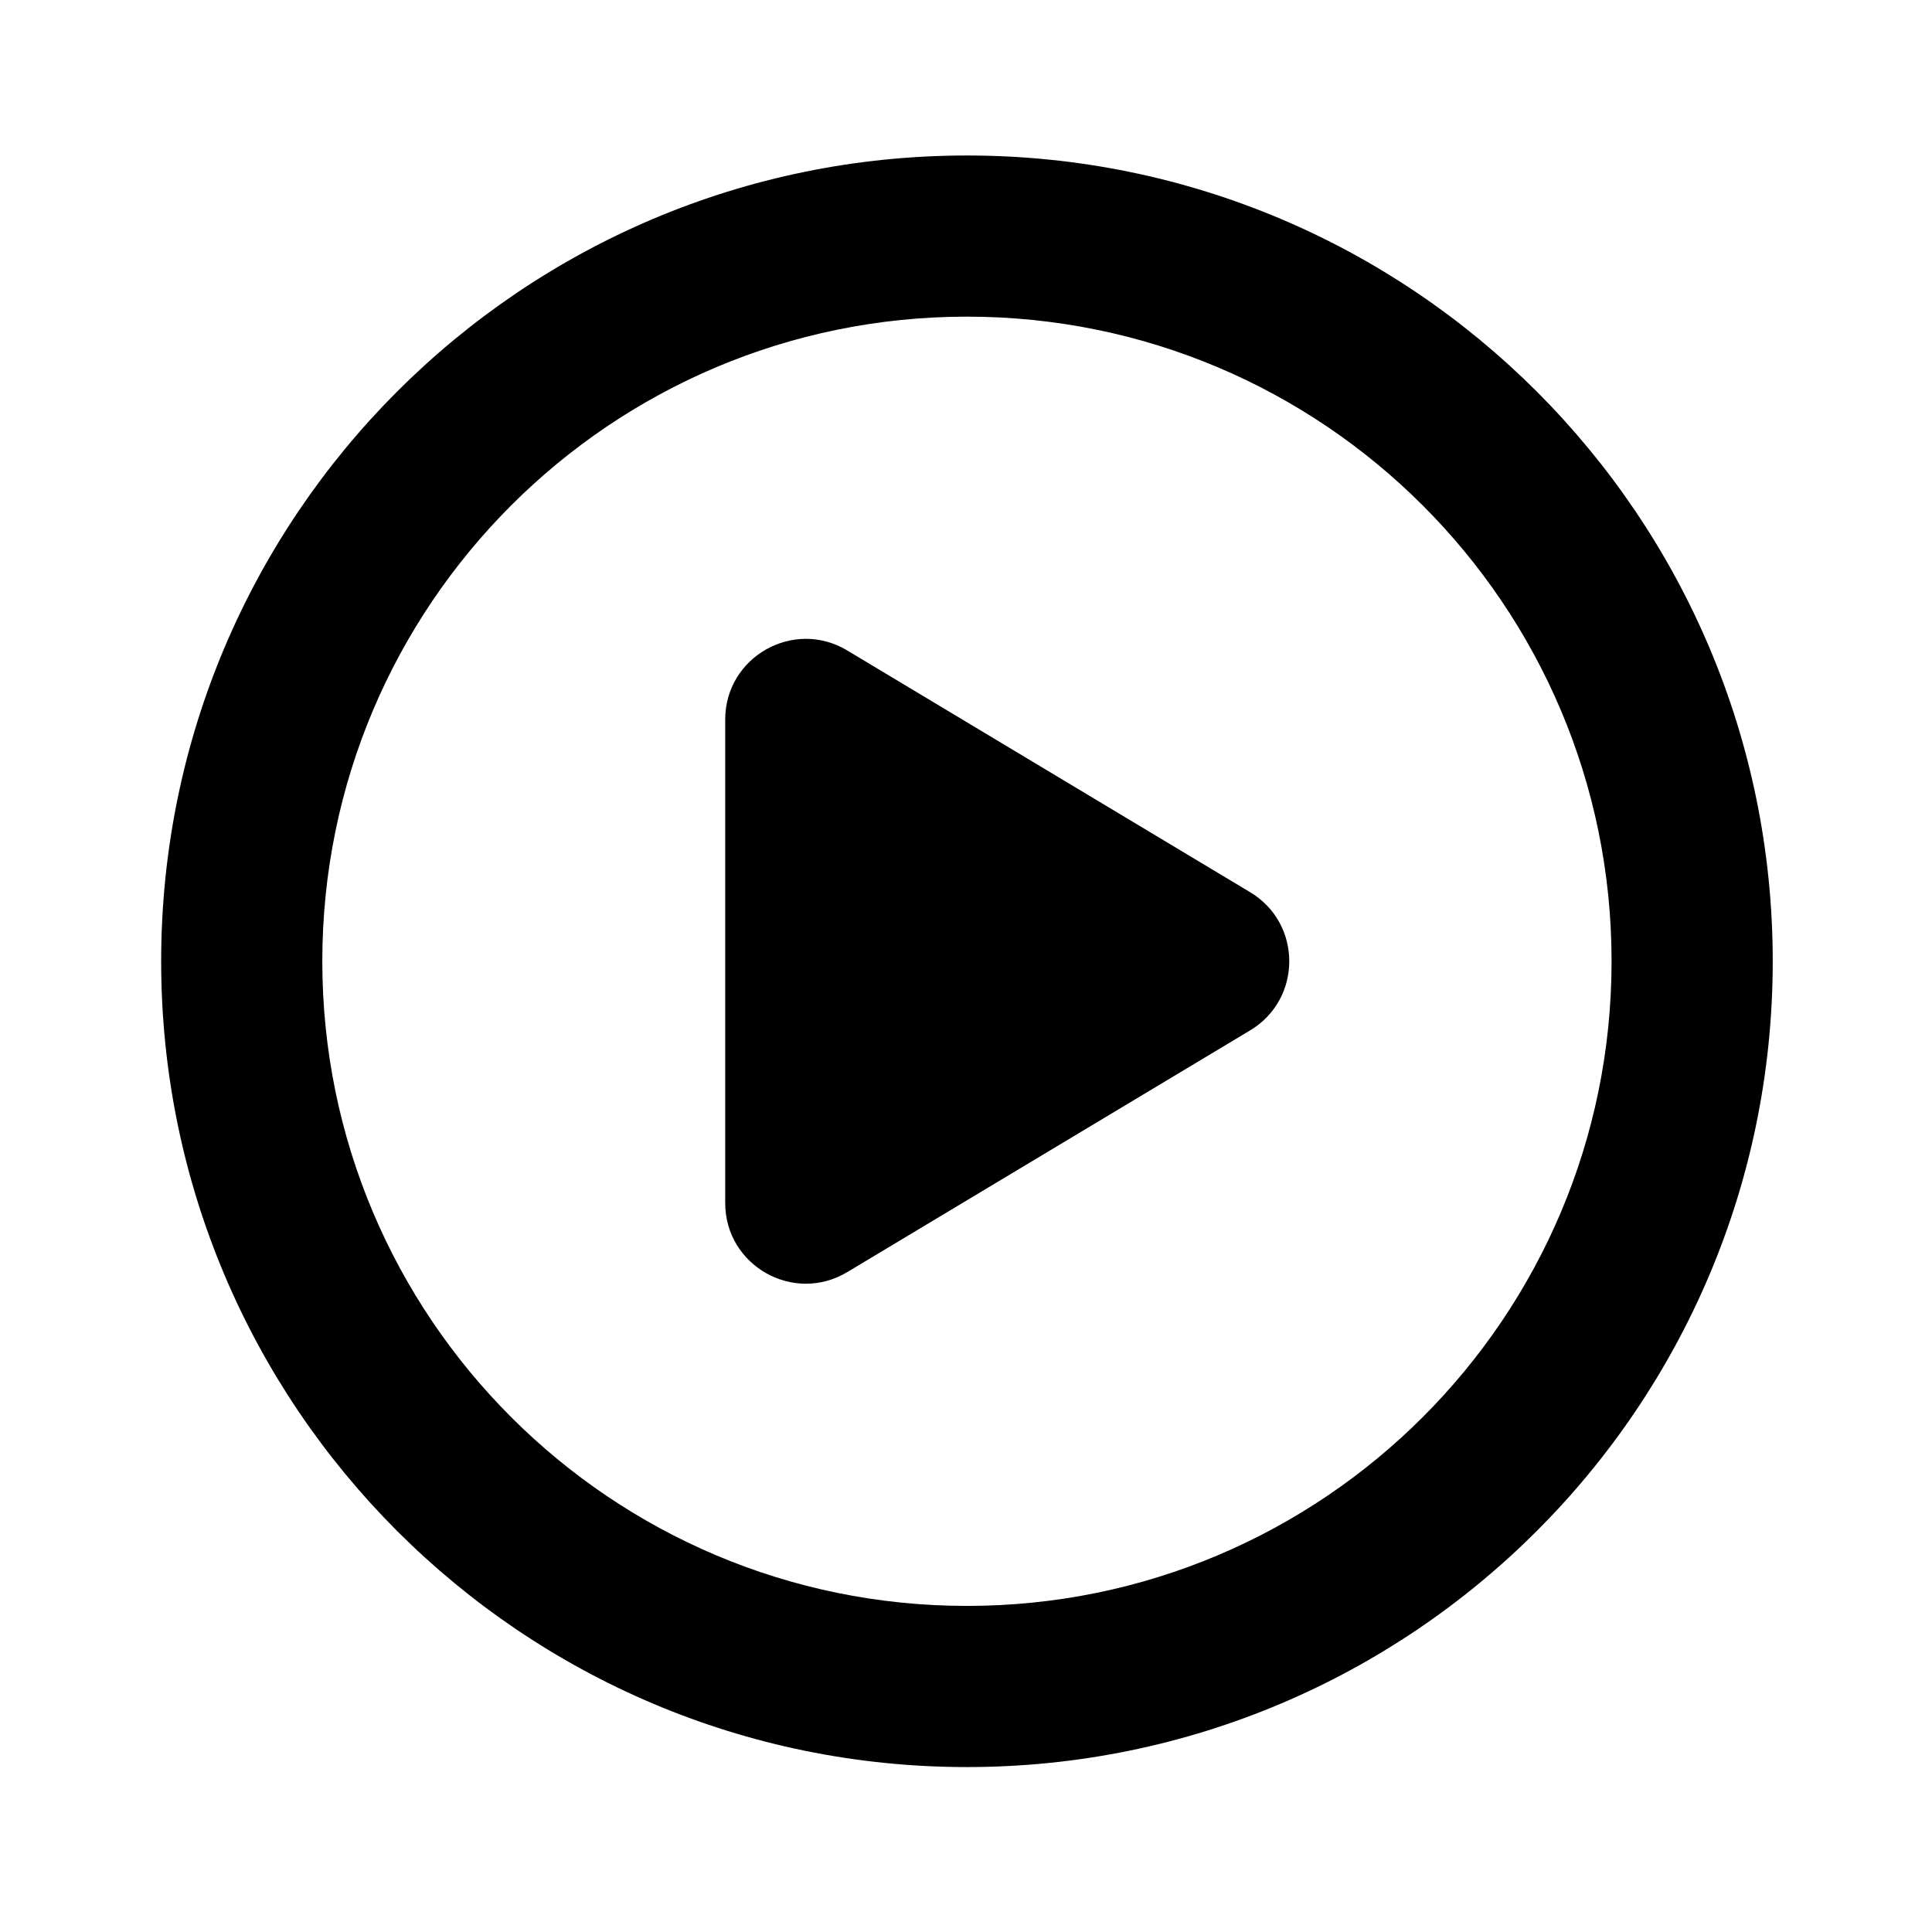
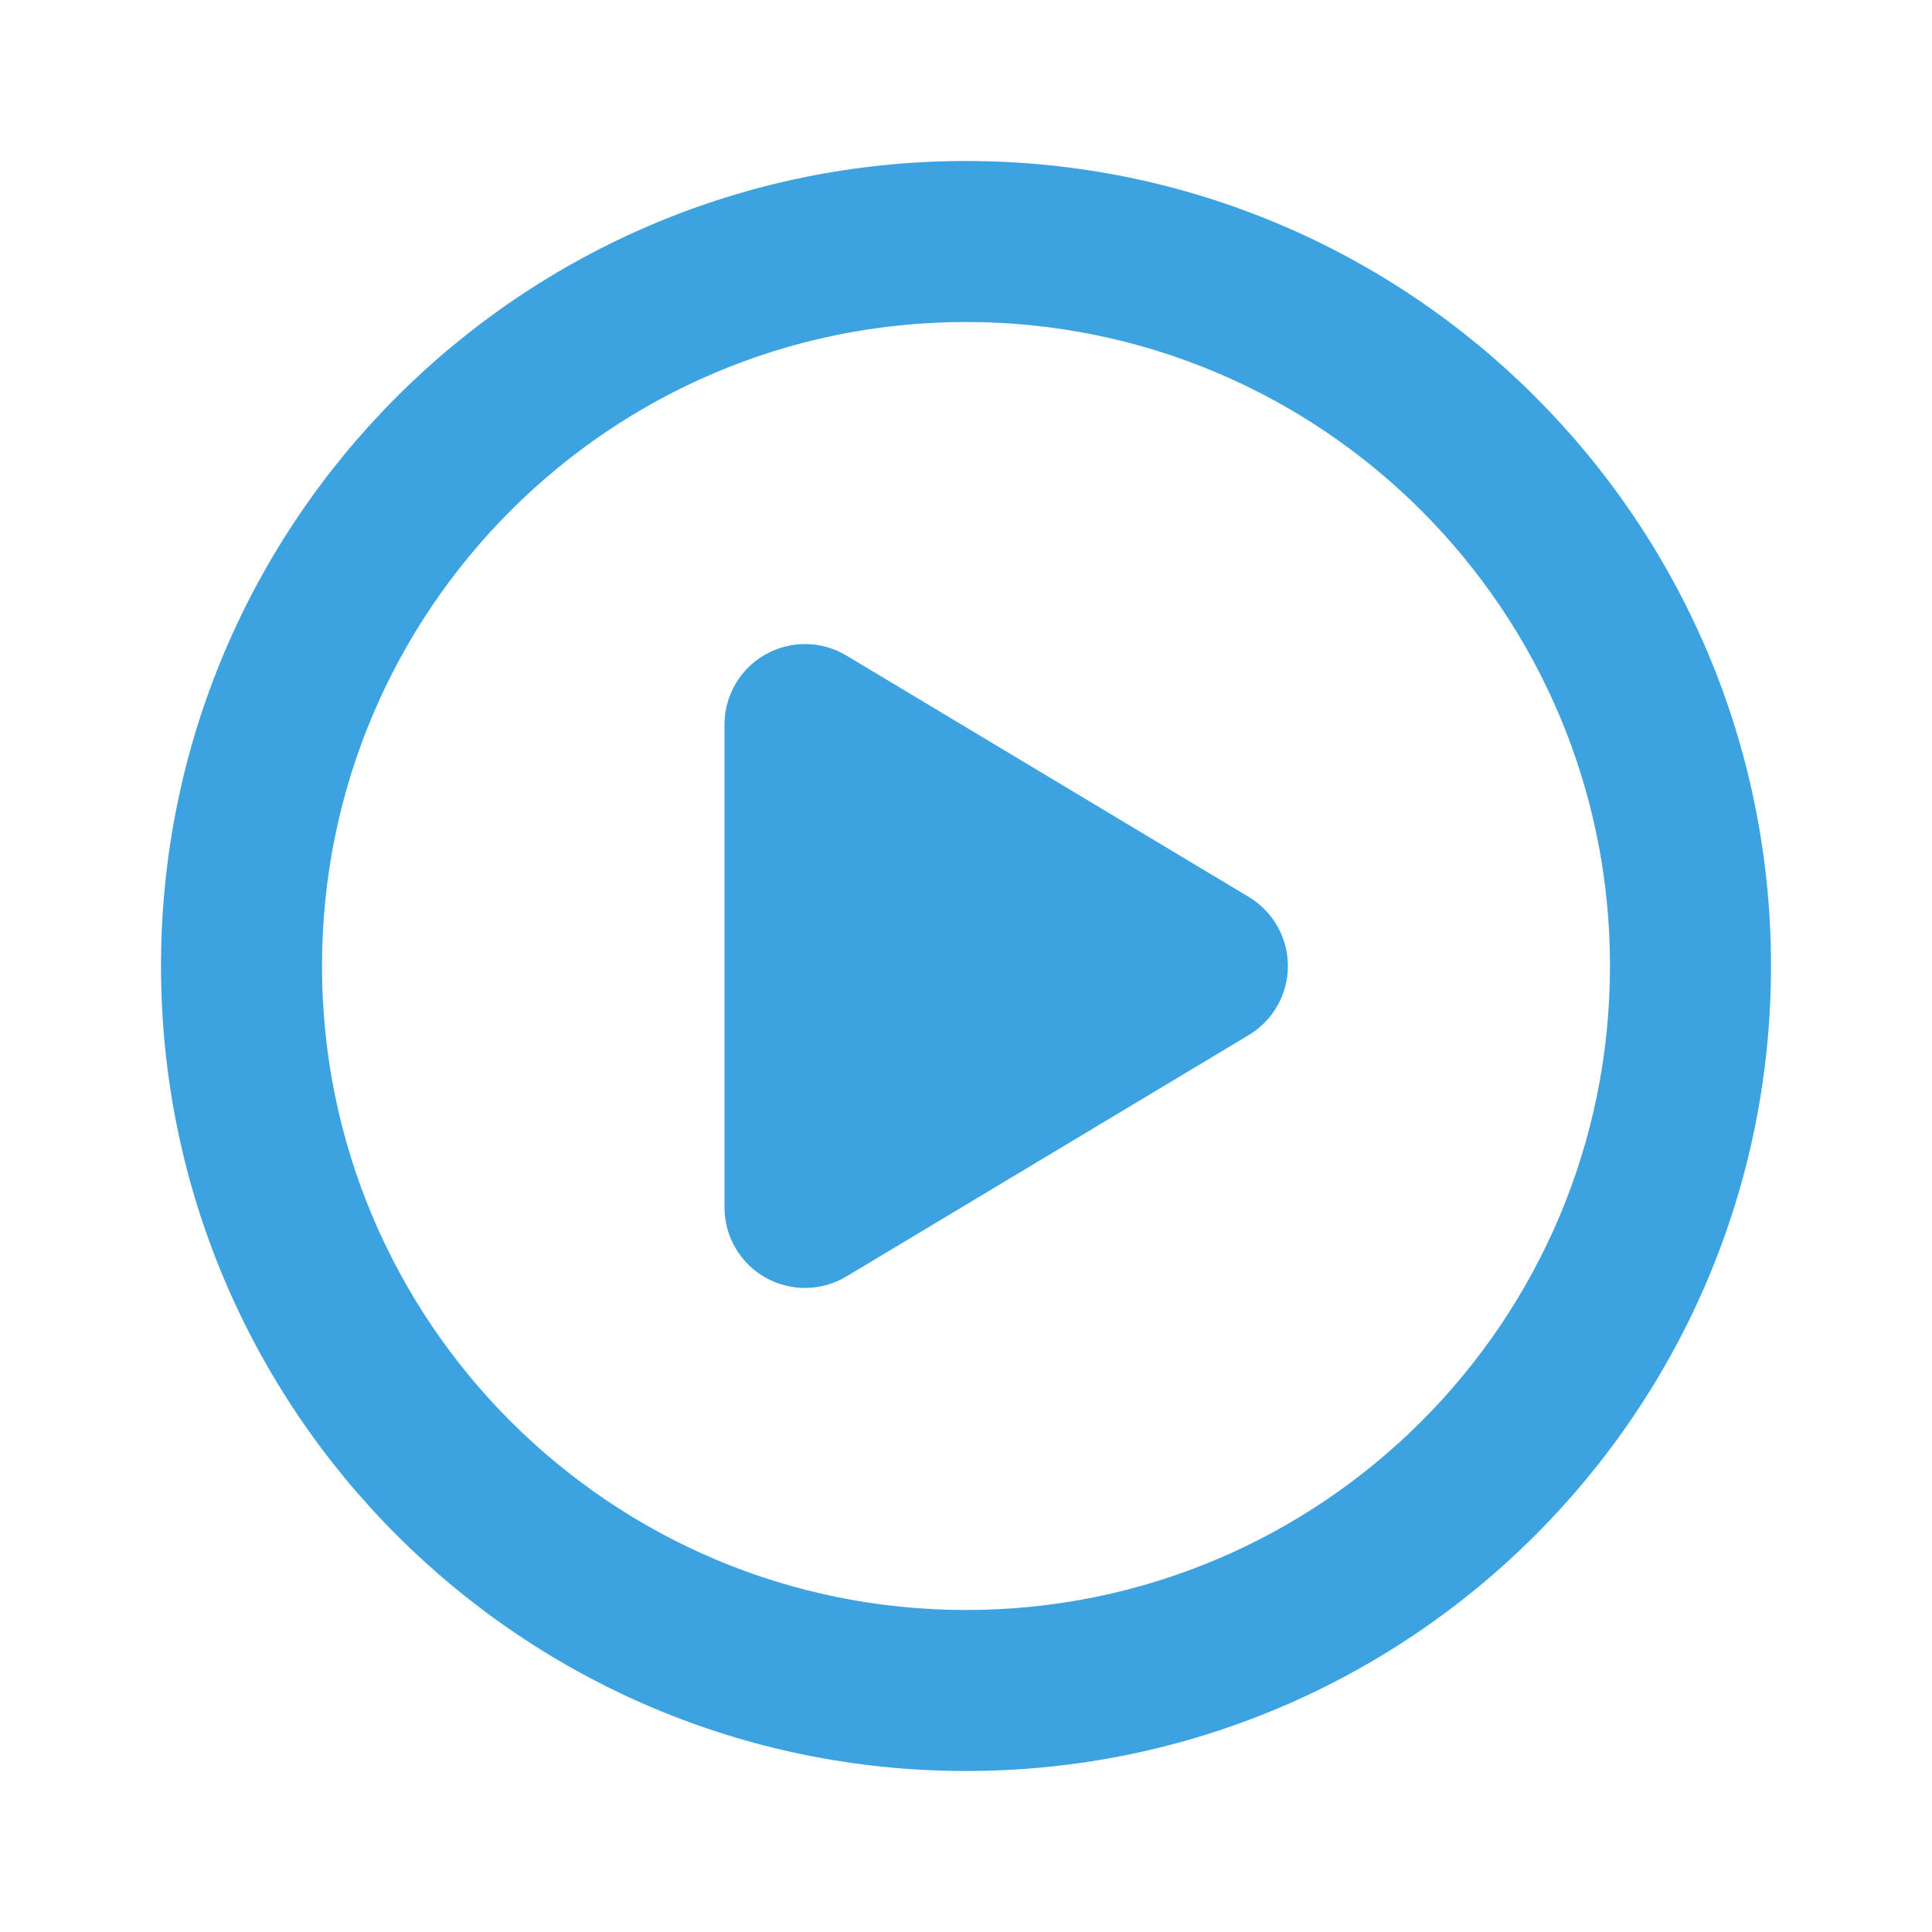
- <svg xmlns="http://www.w3.org/2000/svg" version="1.1" width="720" height="720" viewBox="0 0 720 720">
-   <path fill="black" d="M270.264 268.153c0-23.342 25.464-37.759 45.48-25.75l150.147 90.087c19.438 11.663 19.438 39.837 0 51.5l-150.147 90.088c-20.016 12.009-45.48-2.408-45.48-25.751v-180.175zM660.646 358.241c0-165.848-134.447-300.293-300.293-300.293-165.847 0-300.293 134.446-300.293 300.293 0 165.845 134.446 300.293 300.293 300.293 165.845 0 300.293-134.447 300.293-300.293zM600.586 358.241c0 132.678-107.556 240.235-240.235 240.235s-240.235-107.556-240.235-240.235c0-132.678 107.556-240.235 240.235-240.235s240.235 107.556 240.235 240.235z" />
+ <svg xmlns="http://www.w3.org/2000/svg" fill="none" viewBox="0 0 24 24">
+   <path d="M9 9a1 1 0 0 1 1.514-.857l5 3a1 1 0 0 1 0 1.714l-5 3A1 1 0 0 1 9 15V9Z" fill="#3CA2E0" />
+   <path d="M22 12c0 5.523-4.477 10-10 10S2 17.523 2 12 6.477 2 12 2s10 4.477 10 10Zm-2 0a8 8 0 1 0-16 0 8 8 0 0 0 16 0Z" fill="#3CA2E0" />
</svg>
